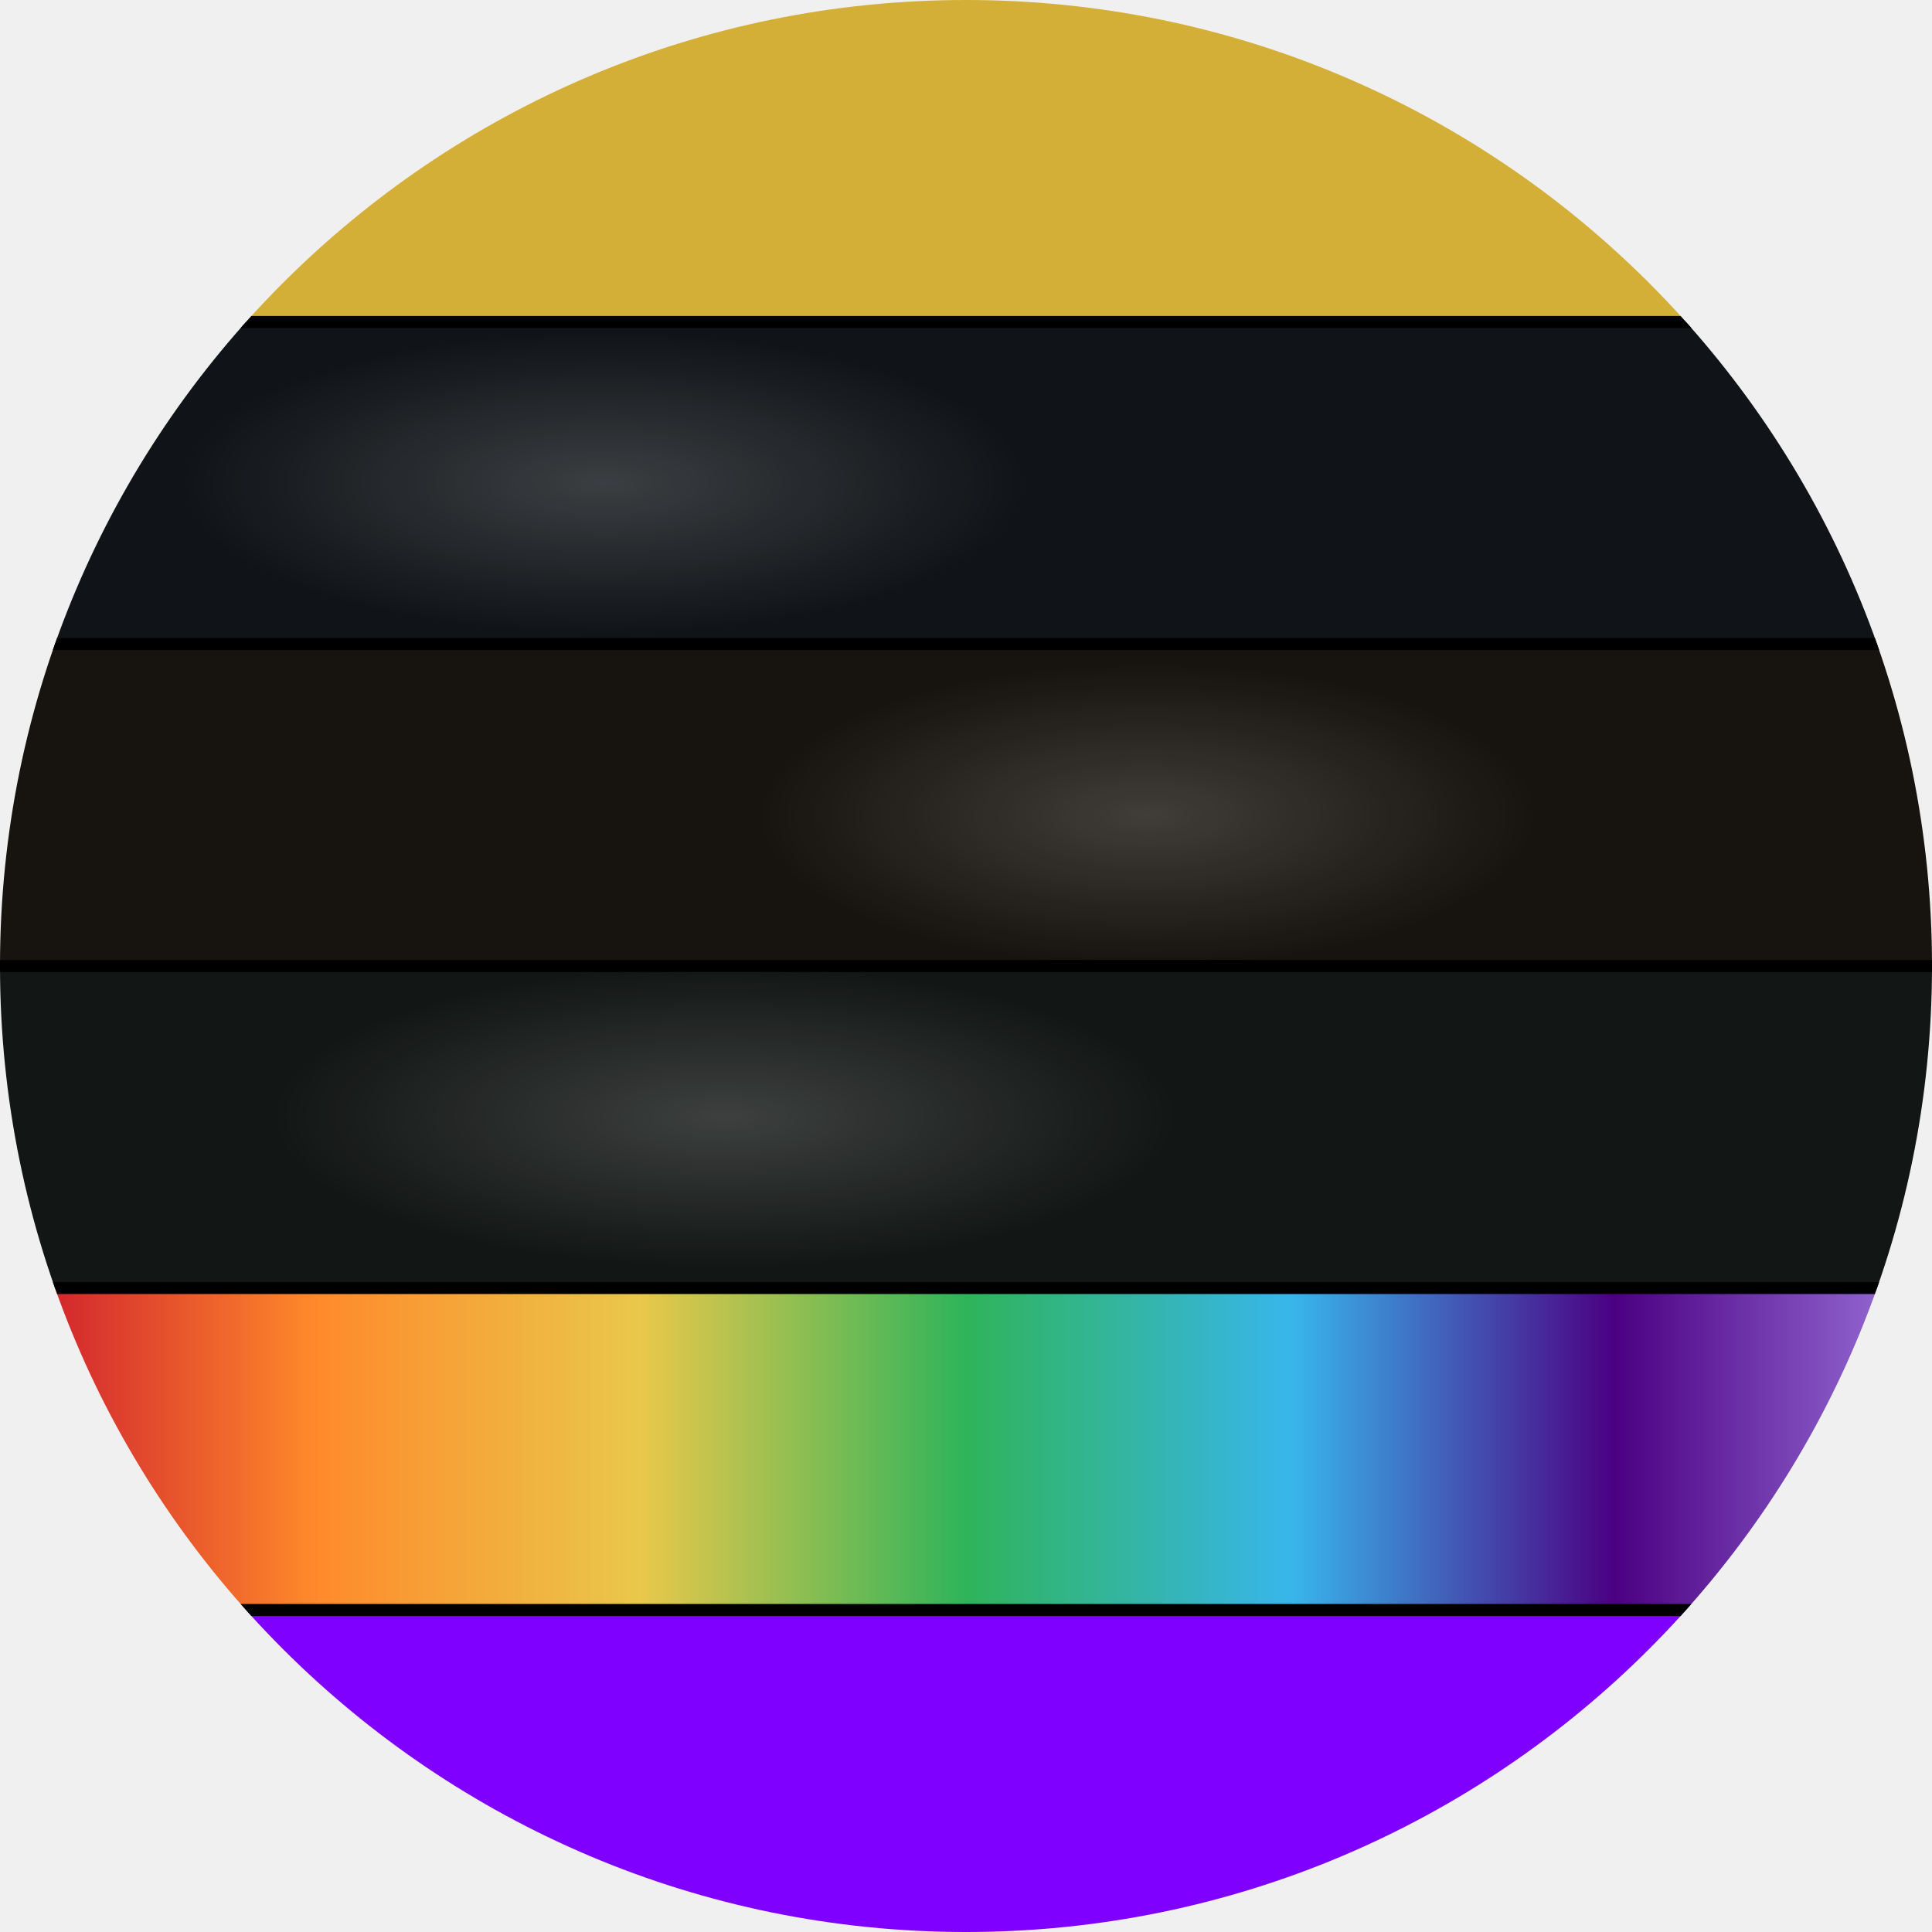
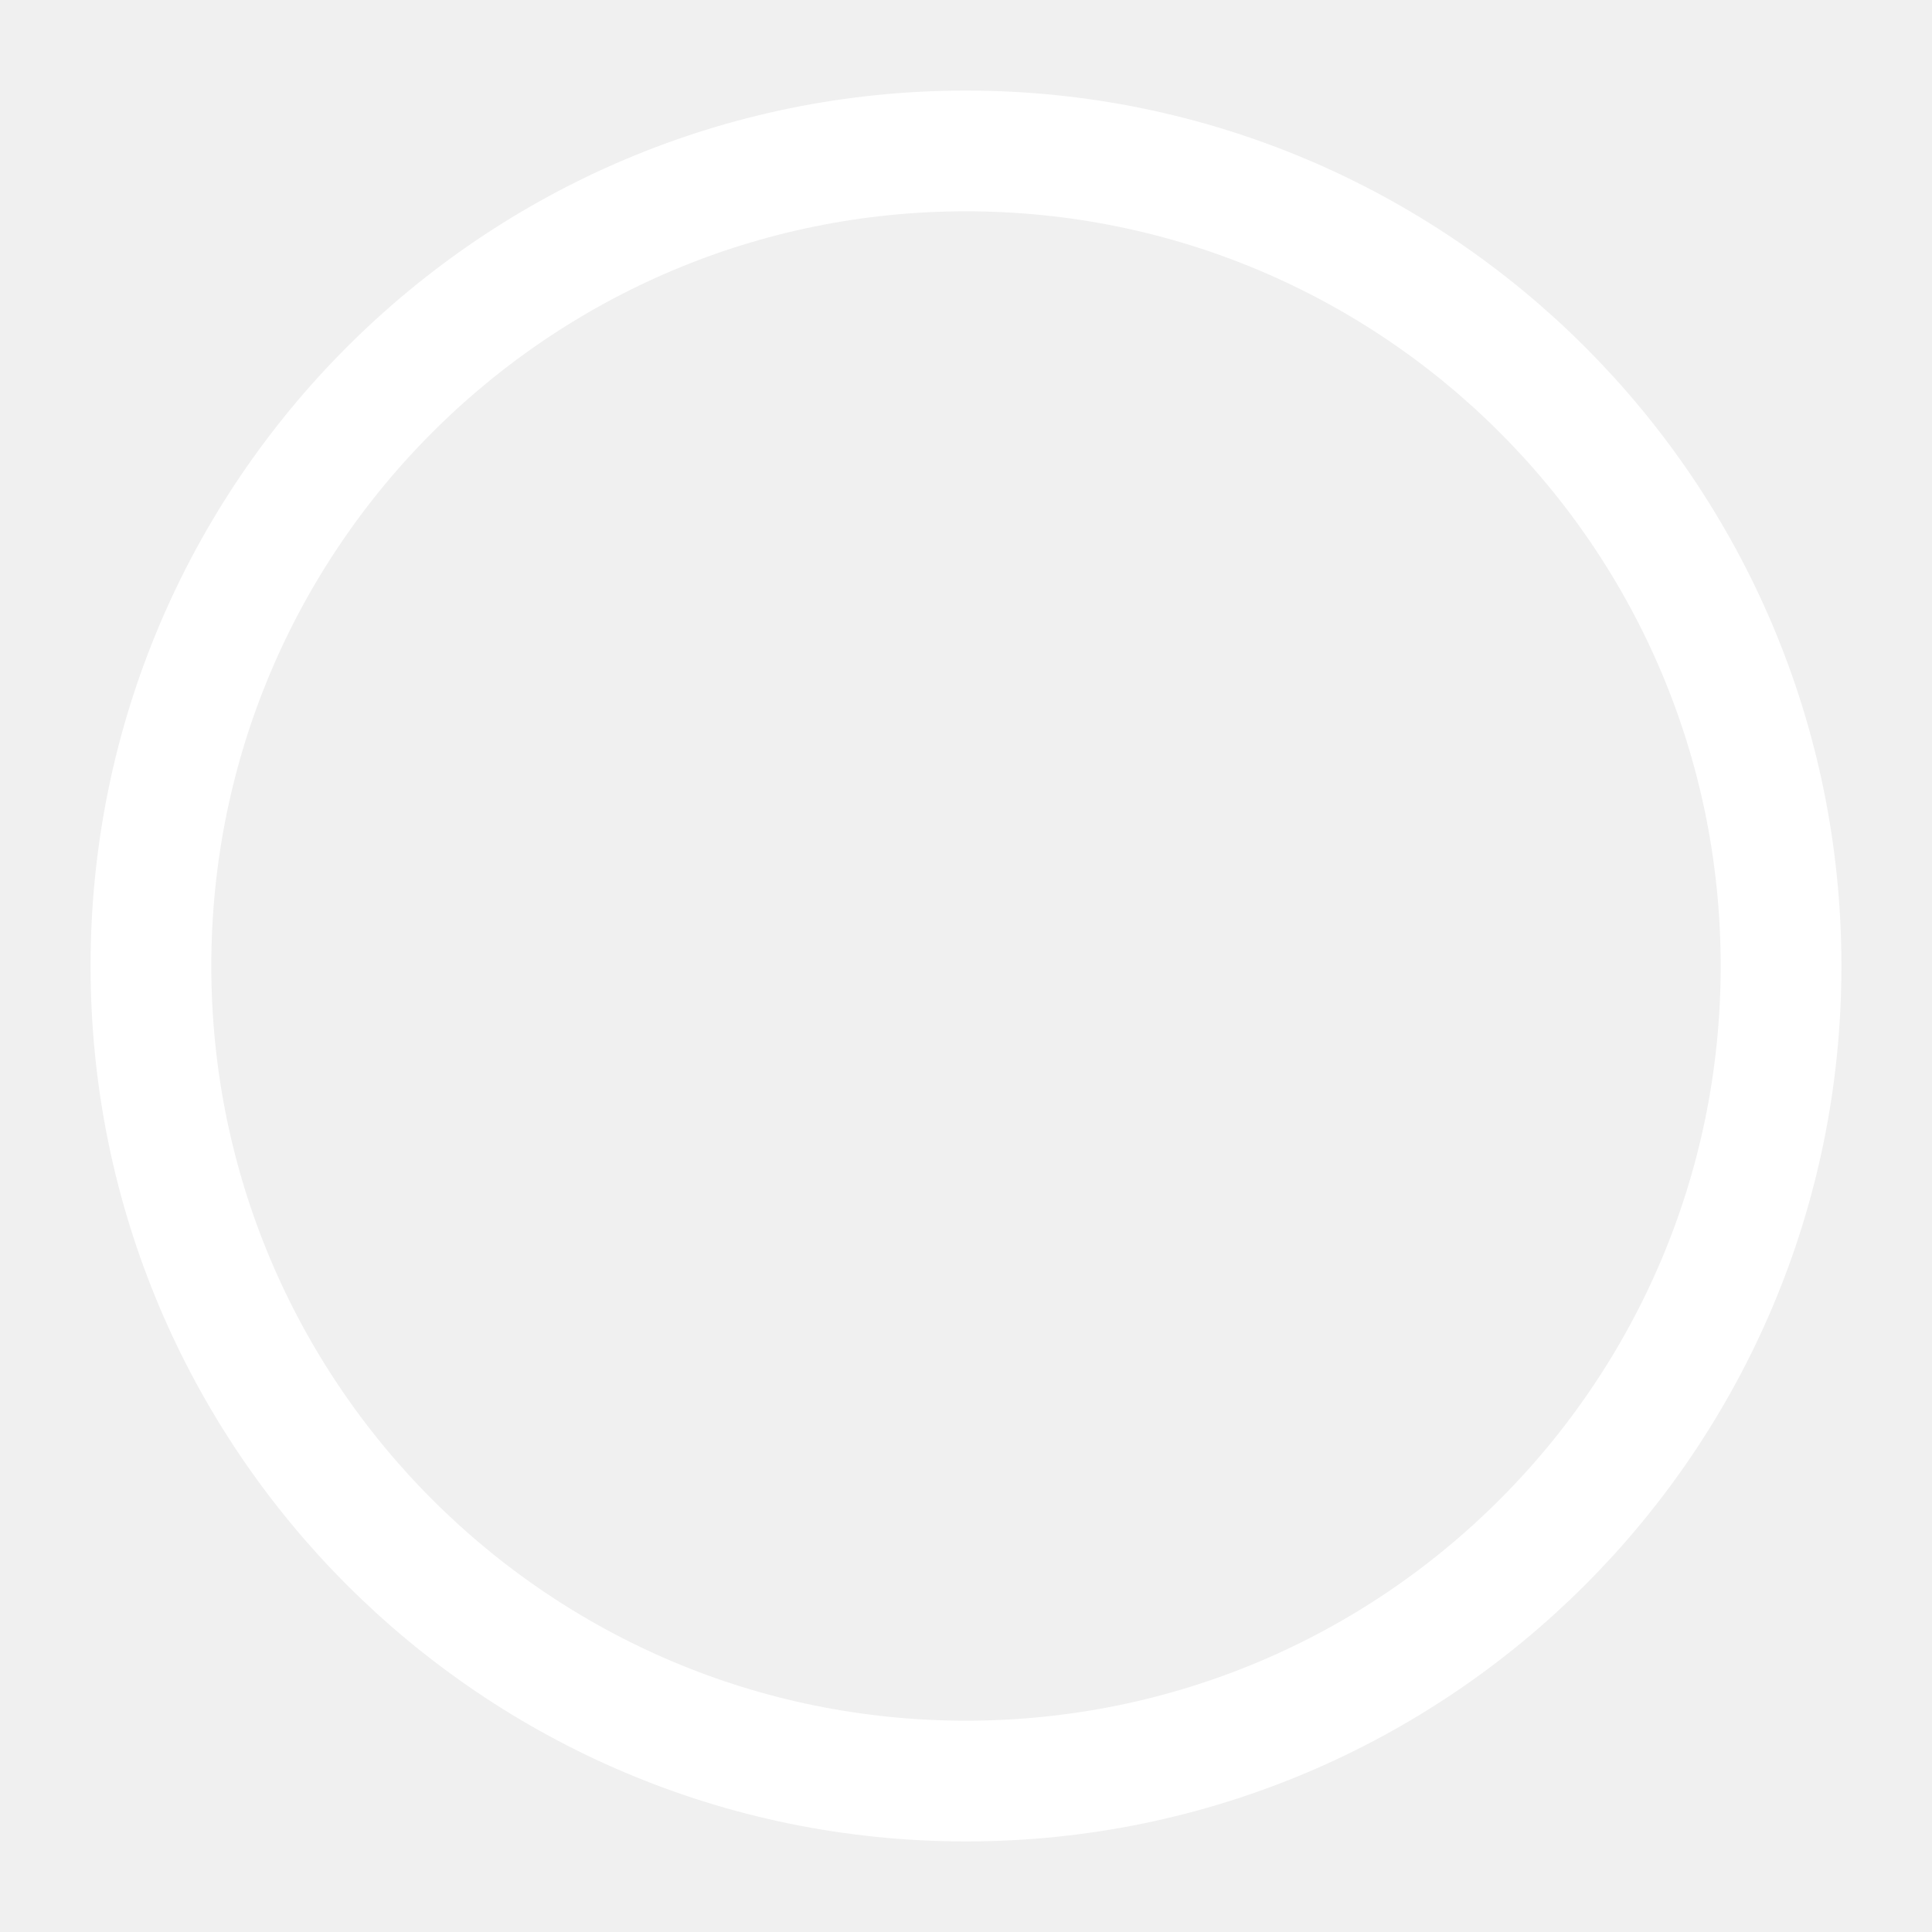
- <svg xmlns="http://www.w3.org/2000/svg" viewBox="0 0 64 64" width="64" height="64" role="img" aria-label="Chakra and Elements Toning">
-   <defs>
-     <clipPath id="c">
-       <circle cx="32" cy="32" r="32" />
-     </clipPath>
-     <linearGradient id="rb">
-       <stop offset="0.000" stop-color="#C8102E" />
-       <stop offset="0.167" stop-color="#FF8A2B" />
-       <stop offset="0.333" stop-color="#E9C84A" />
-       <stop offset="0.500" stop-color="#2FB45A" />
-       <stop offset="0.667" stop-color="#38B6EC" />
-       <stop offset="0.833" stop-color="#4B0082" />
-       <stop offset="1.000" stop-color="#9F7AE0" />
-     </linearGradient>
-     <radialGradient id="m">
-       <stop offset="0" stop-color="#fff" stop-opacity=".18" />
-       <stop offset="1" stop-color="#fff" stop-opacity="0" />
-     </radialGradient>
-   </defs>
-   <g clip-path="url(#c)">
-     <rect x="0" y="0.000" width="64" height="10.687" fill="#D4AF37" />
-     <rect x="0" y="10.667" width="64" height="10.687" fill="#101418" />
-     <rect x="0" y="21.333" width="64" height="10.687" fill="#17130E" />
-     <rect x="0" y="32.000" width="64" height="10.687" fill="#121614" />
-     <rect x="0" y="42.667" width="64" height="10.687" fill="url(#rb)" />
-     <rect x="0" y="53.333" width="64" height="10.687" fill="#7F00FF" />
-     <ellipse cx="20" cy="16" rx="14" ry="5" fill="url(#m)" />
-     <ellipse cx="38" cy="27" rx="13" ry="5" fill="url(#m)" />
-     <ellipse cx="24" cy="37" rx="15" ry="5" fill="url(#m)" />
-     <g stroke="#000" stroke-width=".4">
-       <line x1="0" x2="64" y1="10.667" y2="10.667" />
-       <line x1="0" x2="64" y1="21.333" y2="21.333" />
-       <line x1="0" x2="64" y1="32.000" y2="32.000" />
-       <line x1="0" x2="64" y1="42.667" y2="42.667" />
-       <line x1="0" x2="64" y1="53.333" y2="53.333" />
-     </g>
-   </g>
+ <svg xmlns="http://www.w3.org/2000/svg" viewBox="0 0 64 64" width="64" height="64" role="img" aria-label="Mantra Room">
+   <circle cx="32" cy="32" r="27" fill="none" stroke="#FFFFFF" stroke-width="4" />
</svg>
